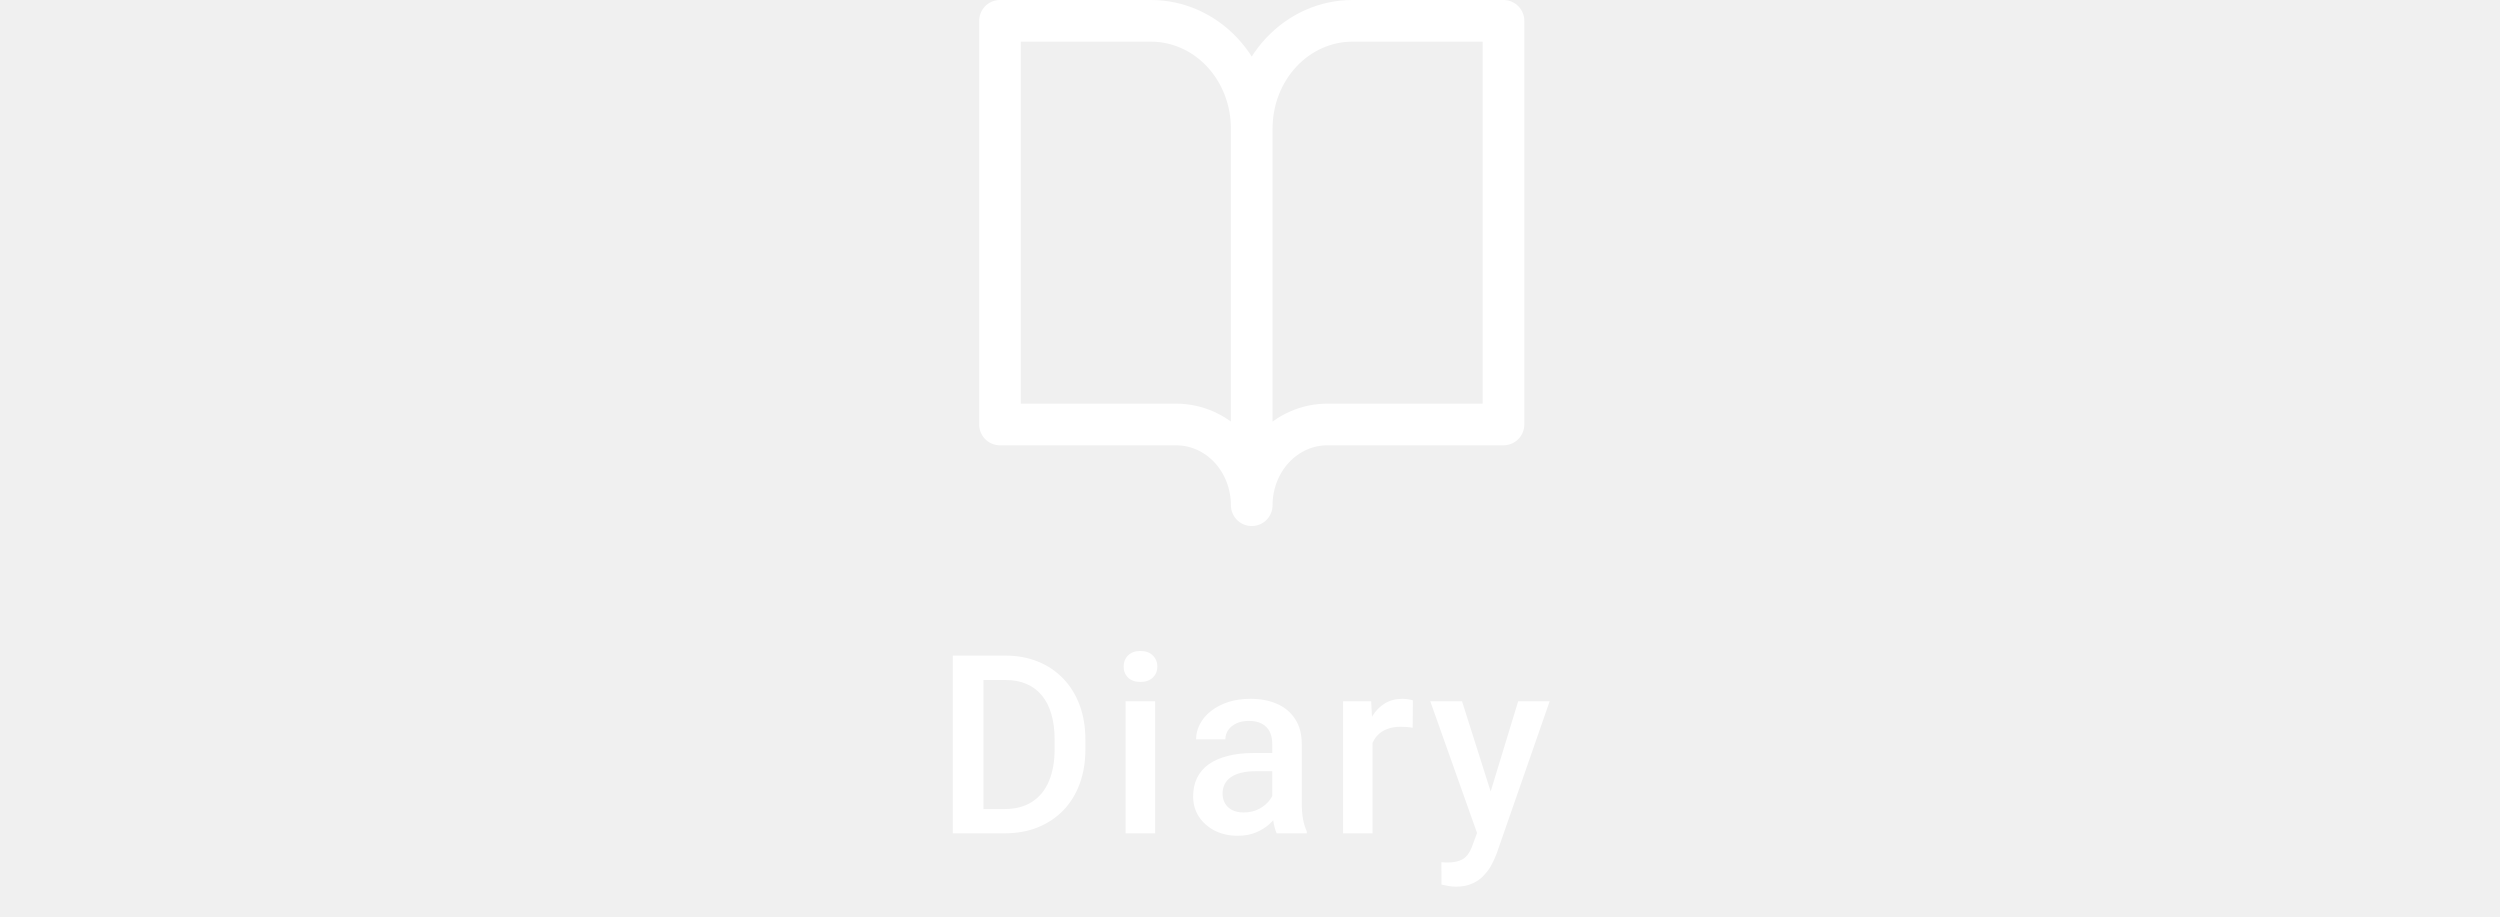
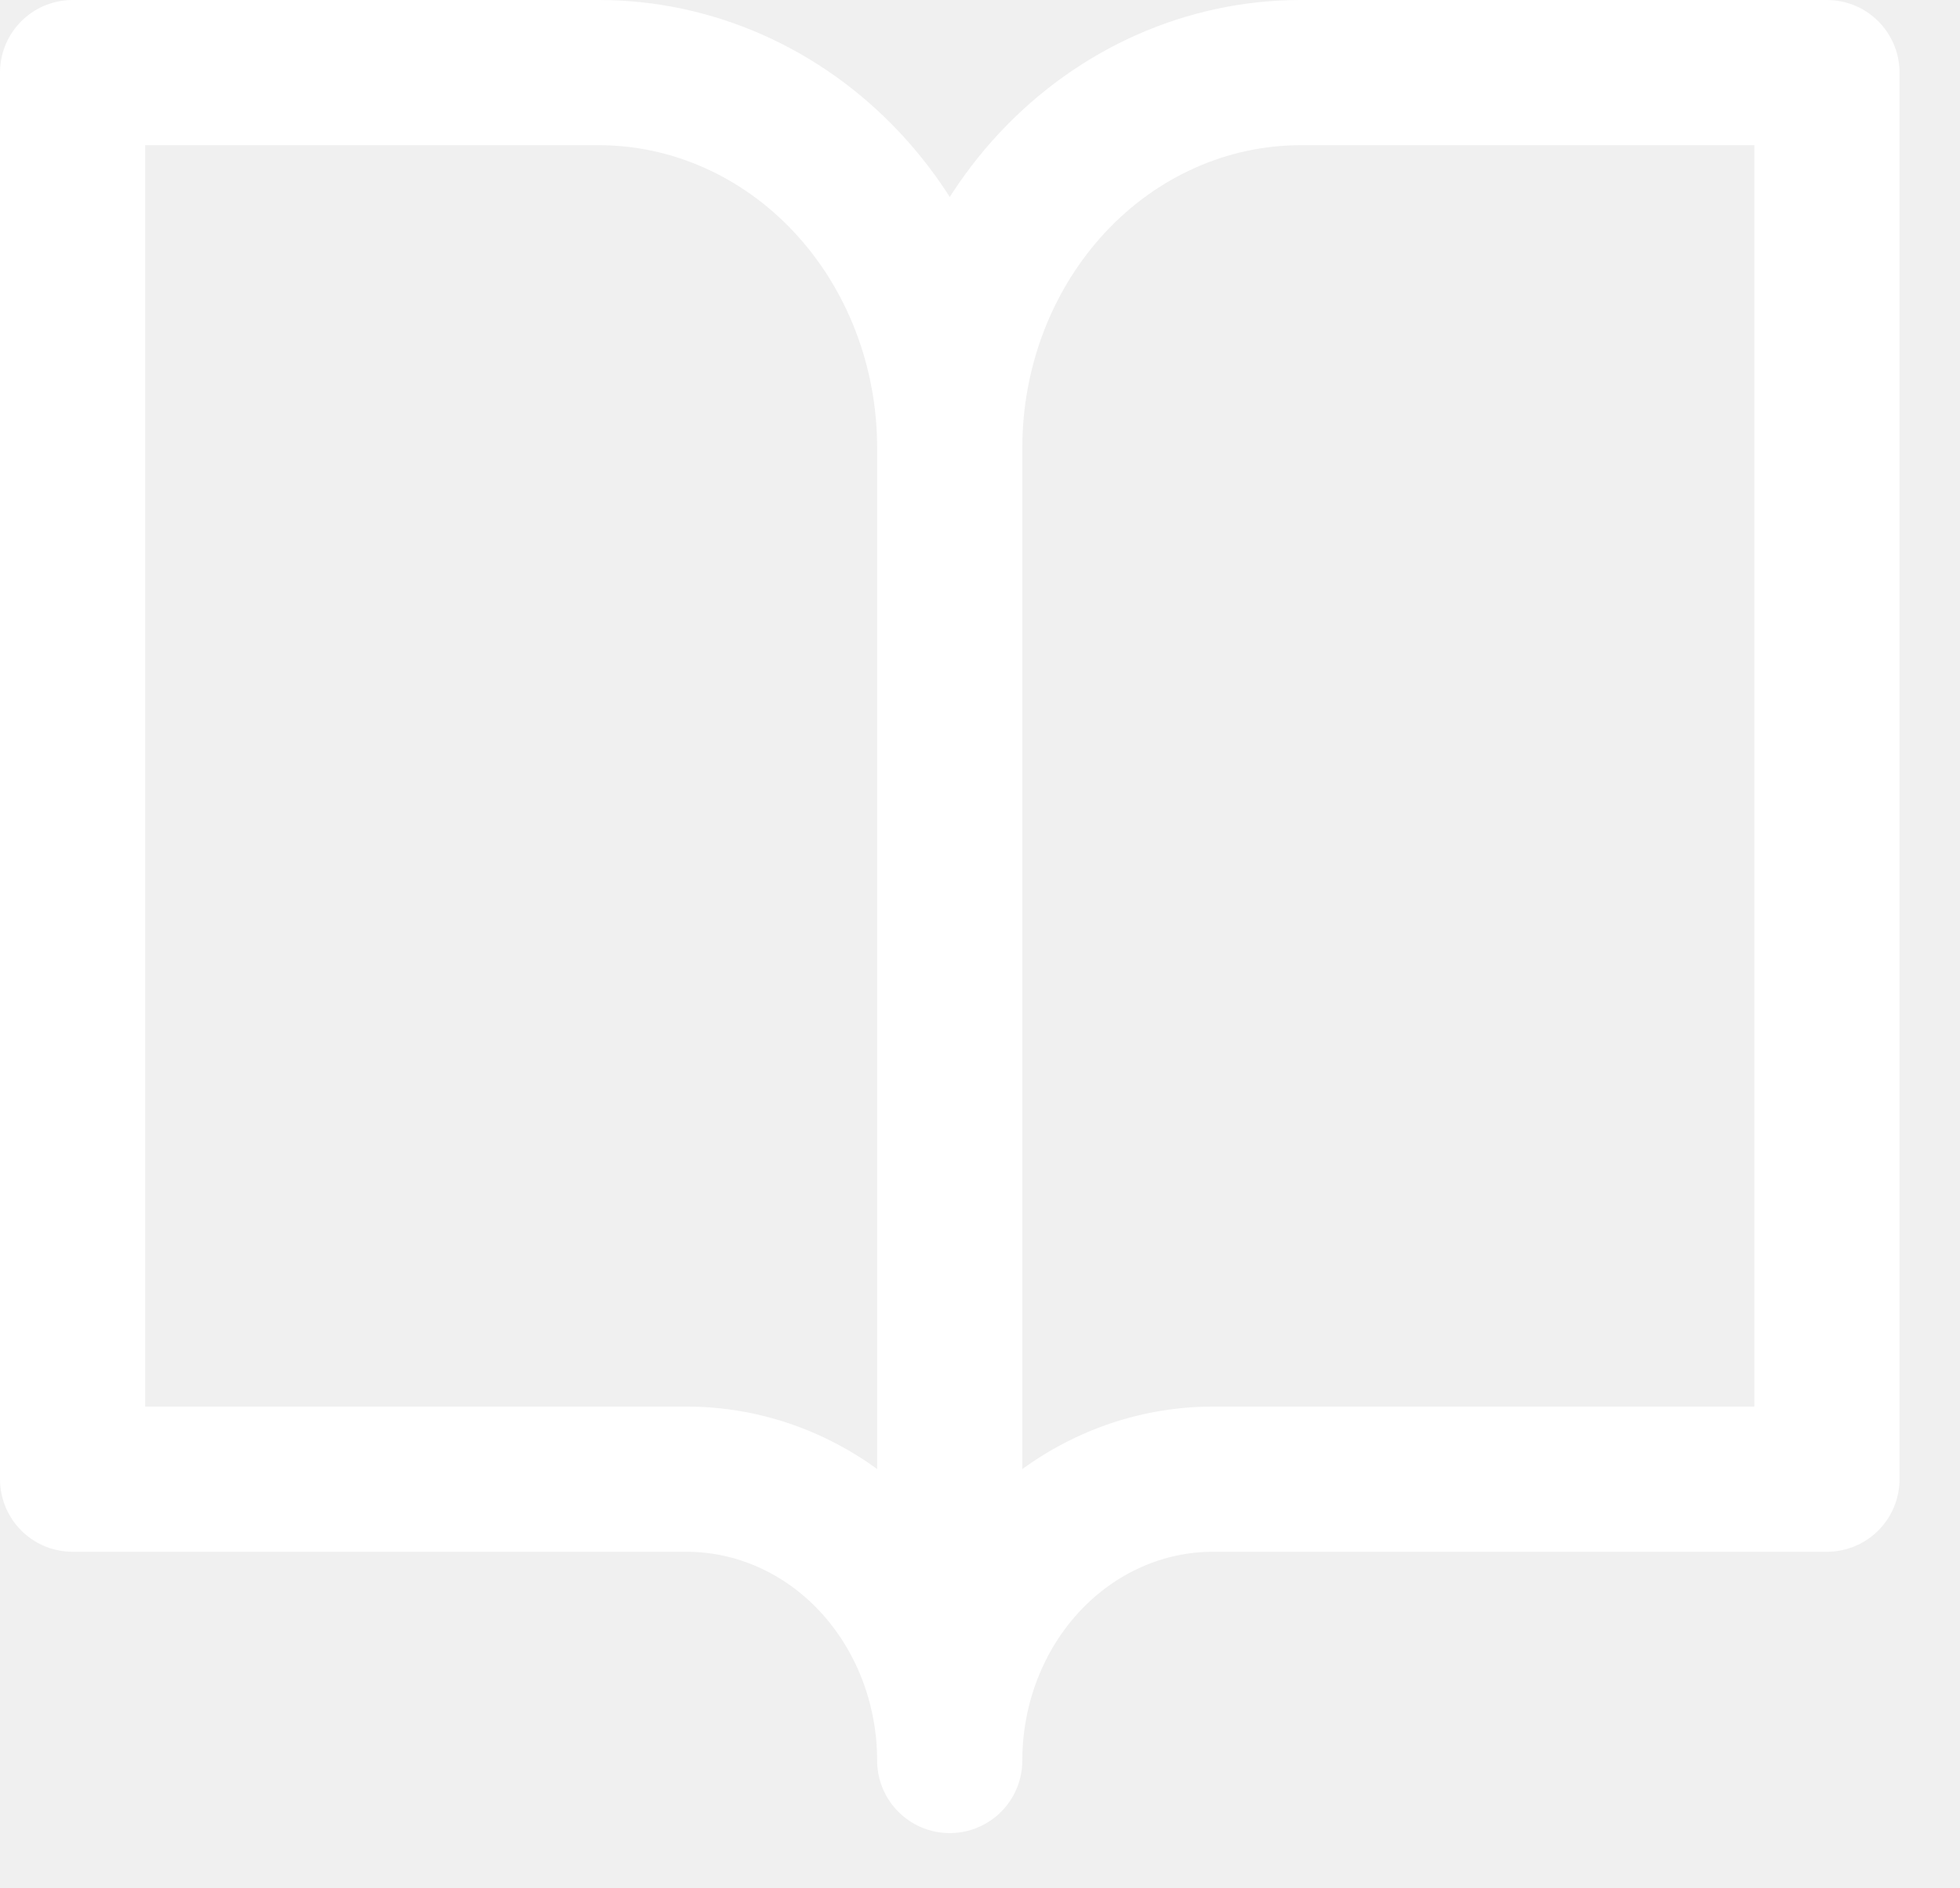
- <svg xmlns="http://www.w3.org/2000/svg" width="120" height="44" viewBox="0 0 120 44" fill="none">
-   <g id="Frame">
-     <path id="Vector" d="M48.214 40H46.392L46.403 38.834H48.214C48.741 38.834 49.183 38.719 49.538 38.488C49.898 38.258 50.167 37.928 50.347 37.498C50.53 37.068 50.622 36.557 50.622 35.963V35.5C50.622 35.039 50.569 34.631 50.464 34.275C50.362 33.92 50.21 33.621 50.007 33.379C49.808 33.137 49.562 32.953 49.269 32.828C48.98 32.703 48.646 32.641 48.267 32.641H46.356V31.469H48.267C48.833 31.469 49.351 31.564 49.819 31.756C50.288 31.943 50.692 32.215 51.032 32.57C51.376 32.926 51.64 33.352 51.823 33.848C52.007 34.344 52.099 34.898 52.099 35.512V35.963C52.099 36.576 52.007 37.131 51.823 37.627C51.64 38.123 51.376 38.549 51.032 38.904C50.688 39.256 50.278 39.527 49.802 39.719C49.329 39.906 48.8 40 48.214 40ZM47.206 31.469V40H45.735V31.469H47.206ZM55.446 33.66V40H54.028V33.66H55.446ZM53.935 31.996C53.935 31.781 54.005 31.604 54.145 31.463C54.29 31.318 54.489 31.246 54.743 31.246C54.993 31.246 55.19 31.318 55.335 31.463C55.48 31.604 55.552 31.781 55.552 31.996C55.552 32.207 55.48 32.383 55.335 32.523C55.19 32.664 54.993 32.734 54.743 32.734C54.489 32.734 54.29 32.664 54.145 32.523C54.005 32.383 53.935 32.207 53.935 31.996ZM61.068 38.728V35.705C61.068 35.478 61.026 35.283 60.944 35.119C60.862 34.955 60.737 34.828 60.569 34.738C60.405 34.648 60.198 34.603 59.948 34.603C59.718 34.603 59.519 34.643 59.351 34.721C59.183 34.799 59.052 34.904 58.958 35.037C58.864 35.17 58.818 35.32 58.818 35.488H57.411C57.411 35.238 57.472 34.996 57.593 34.762C57.714 34.527 57.89 34.318 58.12 34.135C58.351 33.951 58.626 33.807 58.946 33.701C59.267 33.596 59.626 33.543 60.025 33.543C60.501 33.543 60.923 33.623 61.29 33.783C61.661 33.943 61.952 34.185 62.163 34.51C62.378 34.83 62.485 35.232 62.485 35.717V38.535C62.485 38.824 62.505 39.084 62.544 39.315C62.587 39.541 62.648 39.738 62.726 39.906V40H61.278C61.212 39.848 61.159 39.654 61.12 39.42C61.085 39.182 61.068 38.951 61.068 38.728ZM61.272 36.145L61.284 37.018H60.27C60.009 37.018 59.778 37.043 59.579 37.094C59.38 37.141 59.214 37.211 59.081 37.305C58.948 37.398 58.849 37.512 58.782 37.645C58.716 37.777 58.683 37.928 58.683 38.096C58.683 38.264 58.722 38.418 58.8 38.559C58.878 38.695 58.991 38.803 59.14 38.881C59.292 38.959 59.476 38.998 59.691 38.998C59.98 38.998 60.231 38.94 60.446 38.822C60.665 38.701 60.837 38.555 60.962 38.383C61.087 38.207 61.153 38.041 61.161 37.885L61.618 38.512C61.571 38.672 61.491 38.844 61.378 39.027C61.265 39.211 61.116 39.387 60.933 39.555C60.753 39.719 60.536 39.853 60.282 39.959C60.032 40.065 59.743 40.117 59.415 40.117C59.001 40.117 58.632 40.035 58.308 39.871C57.983 39.703 57.73 39.478 57.546 39.197C57.362 38.912 57.27 38.59 57.27 38.23C57.27 37.895 57.333 37.598 57.458 37.34C57.587 37.078 57.774 36.859 58.02 36.684C58.27 36.508 58.575 36.375 58.935 36.285C59.294 36.191 59.704 36.145 60.165 36.145H61.272ZM65.88 34.867V40H64.468V33.66H65.816L65.88 34.867ZM67.819 33.619L67.808 34.932C67.722 34.916 67.628 34.904 67.526 34.897C67.429 34.889 67.331 34.885 67.234 34.885C66.991 34.885 66.778 34.92 66.595 34.99C66.411 35.057 66.257 35.154 66.132 35.283C66.011 35.408 65.917 35.56 65.851 35.74C65.784 35.92 65.745 36.121 65.734 36.344L65.411 36.367C65.411 35.969 65.45 35.6 65.528 35.26C65.606 34.92 65.724 34.621 65.88 34.363C66.04 34.105 66.239 33.904 66.478 33.76C66.72 33.615 66.999 33.543 67.316 33.543C67.401 33.543 67.493 33.551 67.591 33.566C67.692 33.582 67.769 33.6 67.819 33.619ZM71.15 39.309L72.872 33.66H74.384L71.841 40.967C71.782 41.123 71.706 41.293 71.612 41.477C71.519 41.66 71.395 41.834 71.243 41.998C71.095 42.166 70.909 42.301 70.687 42.402C70.464 42.508 70.194 42.56 69.878 42.56C69.753 42.56 69.632 42.549 69.515 42.525C69.401 42.506 69.294 42.484 69.192 42.461L69.187 41.383C69.226 41.387 69.272 41.391 69.327 41.395C69.386 41.398 69.433 41.4 69.468 41.4C69.702 41.4 69.897 41.371 70.054 41.312C70.21 41.258 70.337 41.168 70.434 41.043C70.536 40.918 70.622 40.75 70.692 40.539L71.15 39.309ZM70.177 33.66L71.683 38.406L71.934 39.895L70.956 40.147L68.653 33.66H70.177Z" fill="white" />
-     <path id="Vector_2" d="M60.083 6.167C60.083 4.796 59.574 3.482 58.668 2.513C57.761 1.544 56.532 1 55.25 1H48V20.375H56.458C57.42 20.375 58.342 20.783 59.022 21.51C59.701 22.237 60.083 23.222 60.083 24.25M60.083 6.167V24.25M60.083 6.167C60.083 4.796 60.593 3.482 61.499 2.513C62.405 1.544 63.635 1 64.917 1H72.167V20.375H63.708C62.747 20.375 61.825 20.783 61.145 21.51C60.465 22.237 60.083 23.222 60.083 24.25" stroke="white" stroke-width="2" stroke-linecap="round" stroke-linejoin="round" />
-   </g>
+ <svg xmlns="http://www.w3.org/2000/svg" width="27" height="26" viewBox="0 0 27 26" fill="none">
+   <path d="M13.083 6.167C13.083 4.796 12.574 3.482 11.668 2.513C10.761 1.544 9.532 1 8.25 1H1V20.375H9.458C10.42 20.375 11.342 20.783 12.022 21.51C12.701 22.237 13.083 23.222 13.083 24.25M13.083 6.167V24.25M13.083 6.167C13.083 4.796 13.593 3.482 14.499 2.513C15.405 1.544 16.635 1 17.917 1H25.167V20.375H16.708C15.747 20.375 14.825 20.783 14.145 21.51C13.465 22.237 13.083 23.222 13.083 24.25" stroke="white" stroke-width="2" stroke-linecap="round" stroke-linejoin="round" />
</svg>
